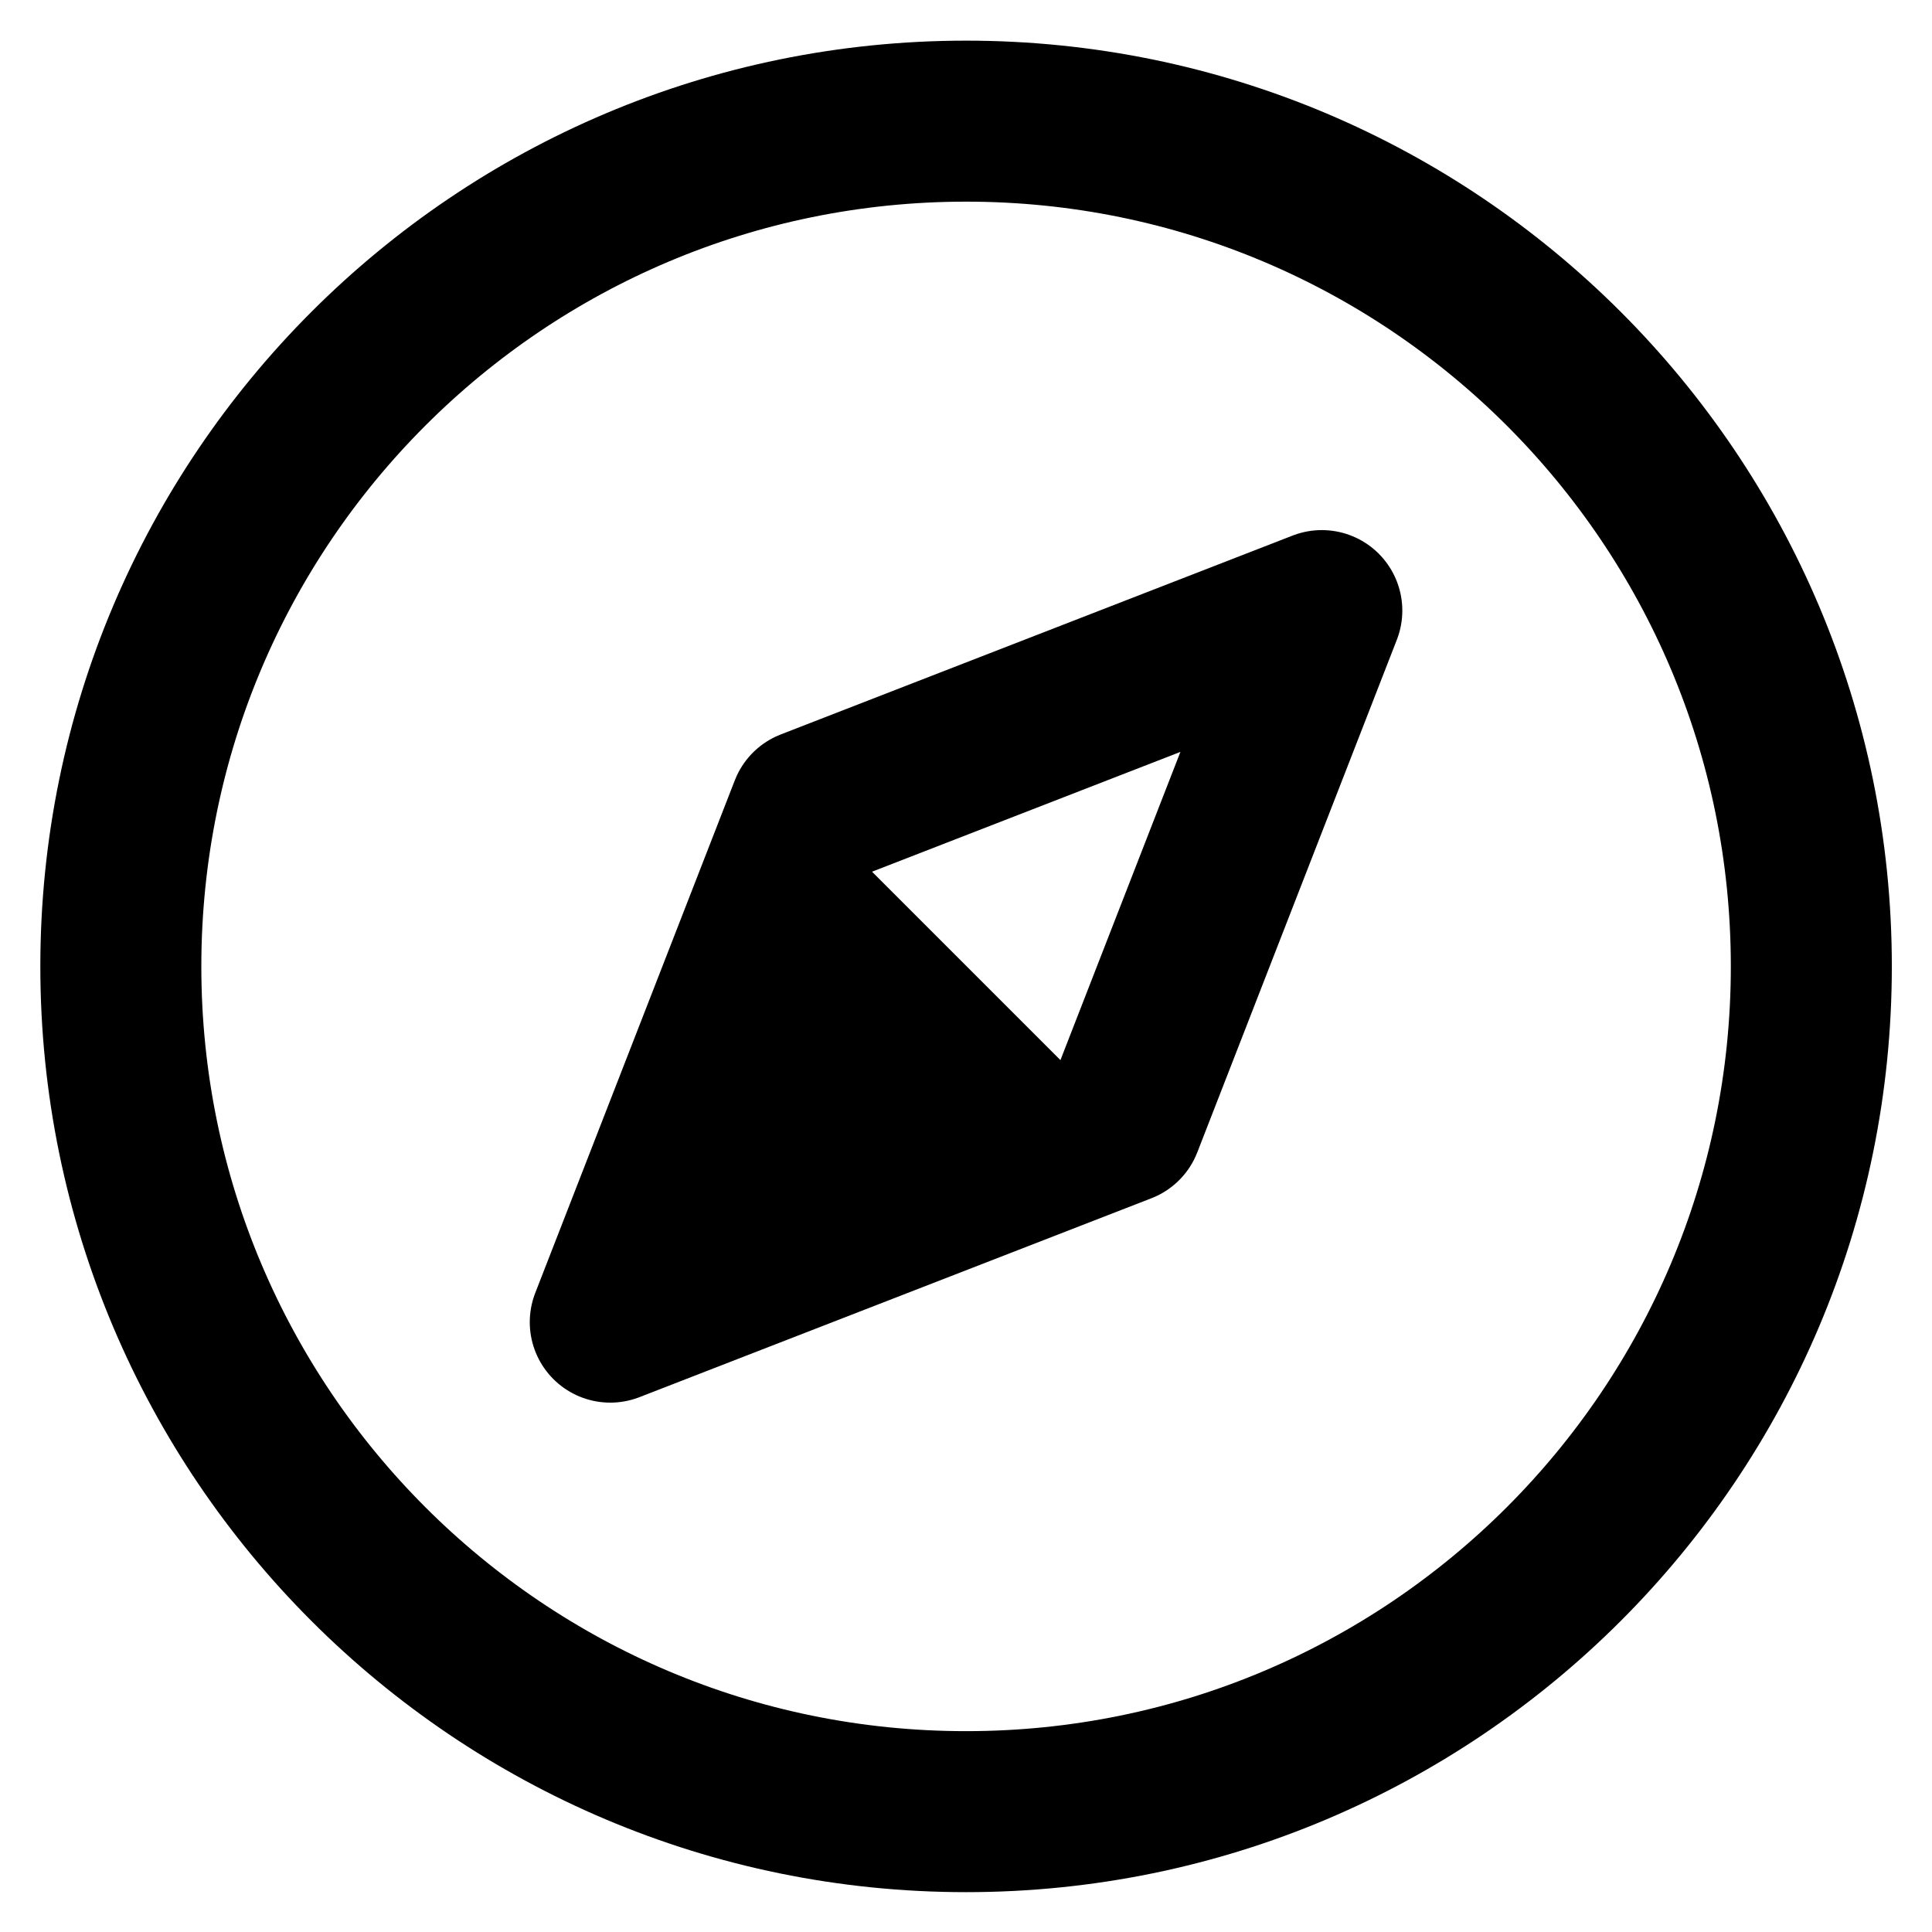
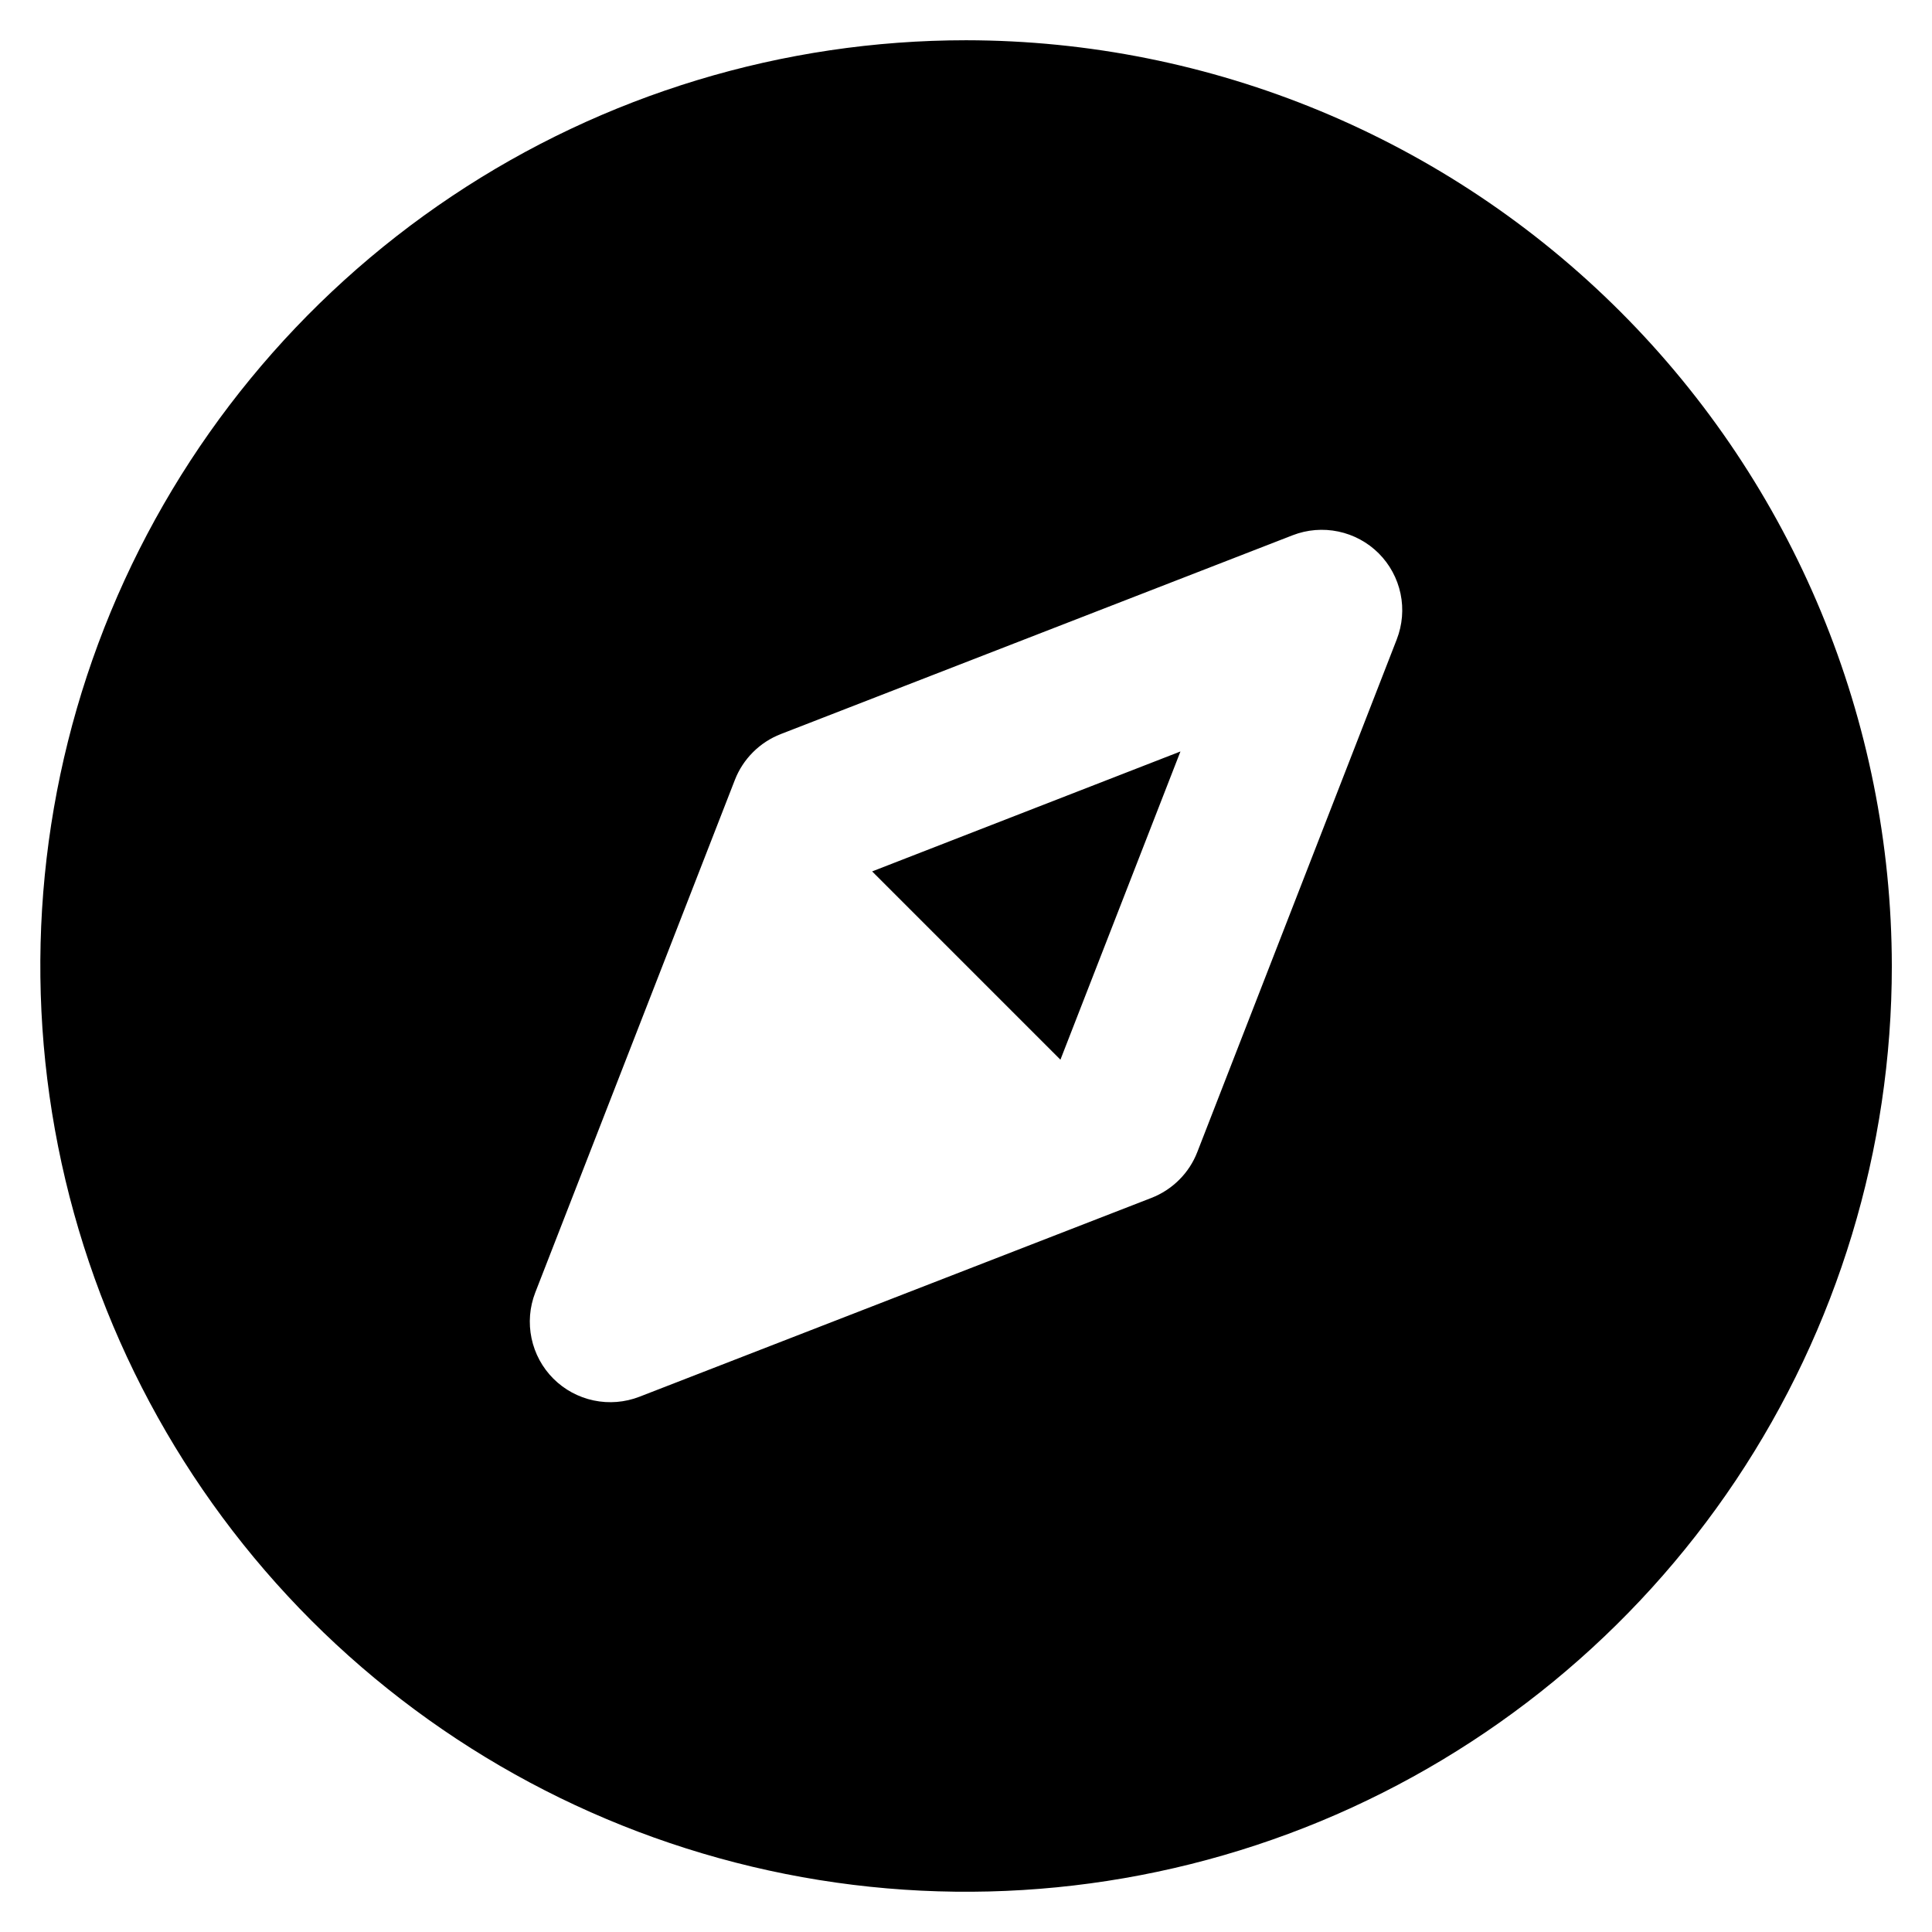
<svg xmlns="http://www.w3.org/2000/svg" width="24" height="24" viewBox="0 0 24 24" fill="none">
-   <path d="M13.941 13.953L7.581 16.424L10.06 10.056L16.42 7.585L13.941 13.953Z" stroke="black" stroke-width="2" stroke-linecap="round" stroke-linejoin="round" />
-   <path fill-rule="evenodd" clip-rule="evenodd" d="M10.06 10.056L13.949 13.945L7.581 16.424L10.06 10.056Z" fill="black" />
-   <path d="M12.001 22.505C17.8 22.505 22.501 17.804 22.501 12.005C22.501 6.206 17.8 1.505 12.001 1.505C6.202 1.505 1.501 6.206 1.501 12.005C1.501 17.804 6.202 22.505 12.001 22.505Z" stroke="black" stroke-width="2" stroke-linecap="round" stroke-linejoin="round" />
+   <path d="M13.173 13.164L14.664 9.335L10.834 10.825L13.173 13.164ZM12.001 0.5C9.726 0.5 7.503 1.174 5.612 2.438C3.721 3.702 2.247 5.498 1.376 7.599C0.506 9.7 0.278 12.013 0.722 14.243C1.166 16.474 2.261 18.523 3.869 20.132C5.478 21.74 7.527 22.835 9.757 23.279C11.988 23.723 14.3 23.495 16.402 22.625C18.503 21.754 20.299 20.28 21.563 18.389C22.826 16.498 23.501 14.274 23.501 12C23.497 8.951 22.285 6.028 20.129 3.872C17.973 1.716 15.05 0.503 12.001 0.5ZM17.351 7.943L14.873 14.312C14.823 14.441 14.746 14.559 14.648 14.656C14.55 14.754 14.432 14.831 14.303 14.881L7.943 17.351C7.762 17.421 7.565 17.437 7.375 17.397C7.185 17.357 7.011 17.263 6.874 17.126C6.737 16.989 6.643 16.815 6.603 16.625C6.563 16.435 6.579 16.238 6.649 16.057L9.129 9.688C9.179 9.559 9.256 9.442 9.354 9.344C9.452 9.246 9.57 9.169 9.699 9.119L16.058 6.649C16.239 6.579 16.436 6.563 16.626 6.603C16.816 6.643 16.99 6.737 17.127 6.874C17.264 7.011 17.358 7.185 17.398 7.375C17.438 7.565 17.421 7.762 17.351 7.943Z" fill="black" />
</svg>
